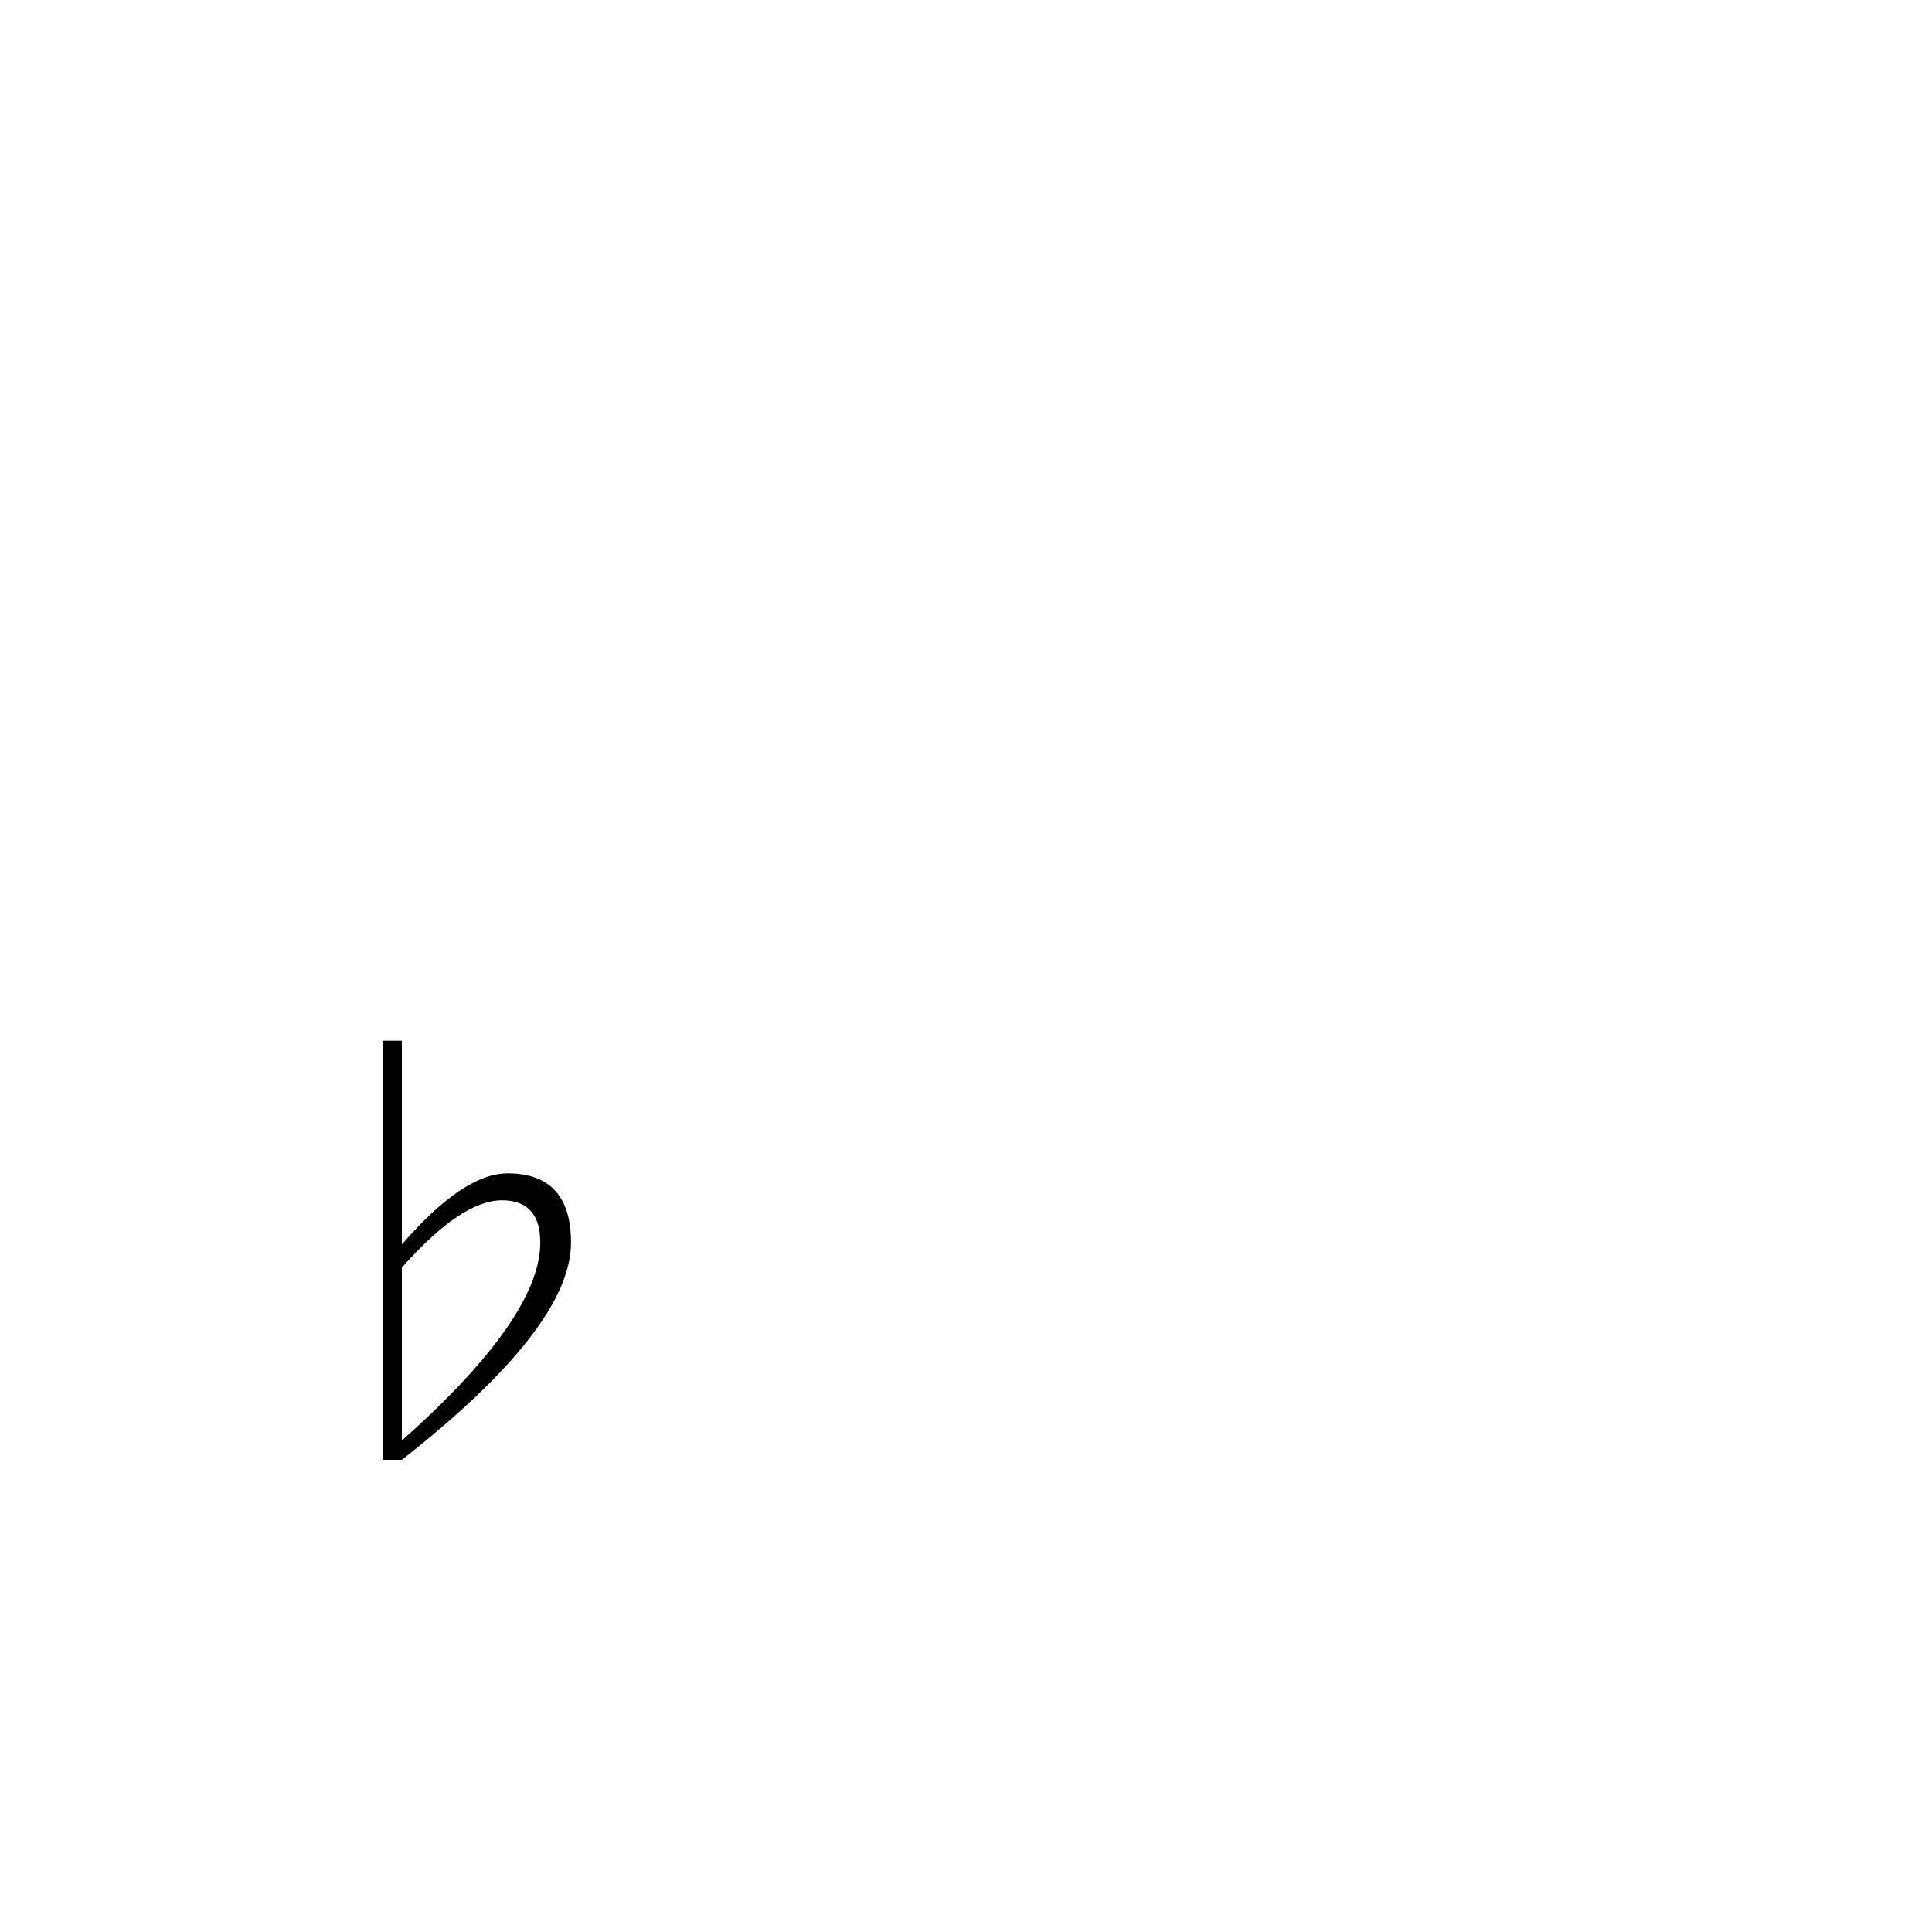
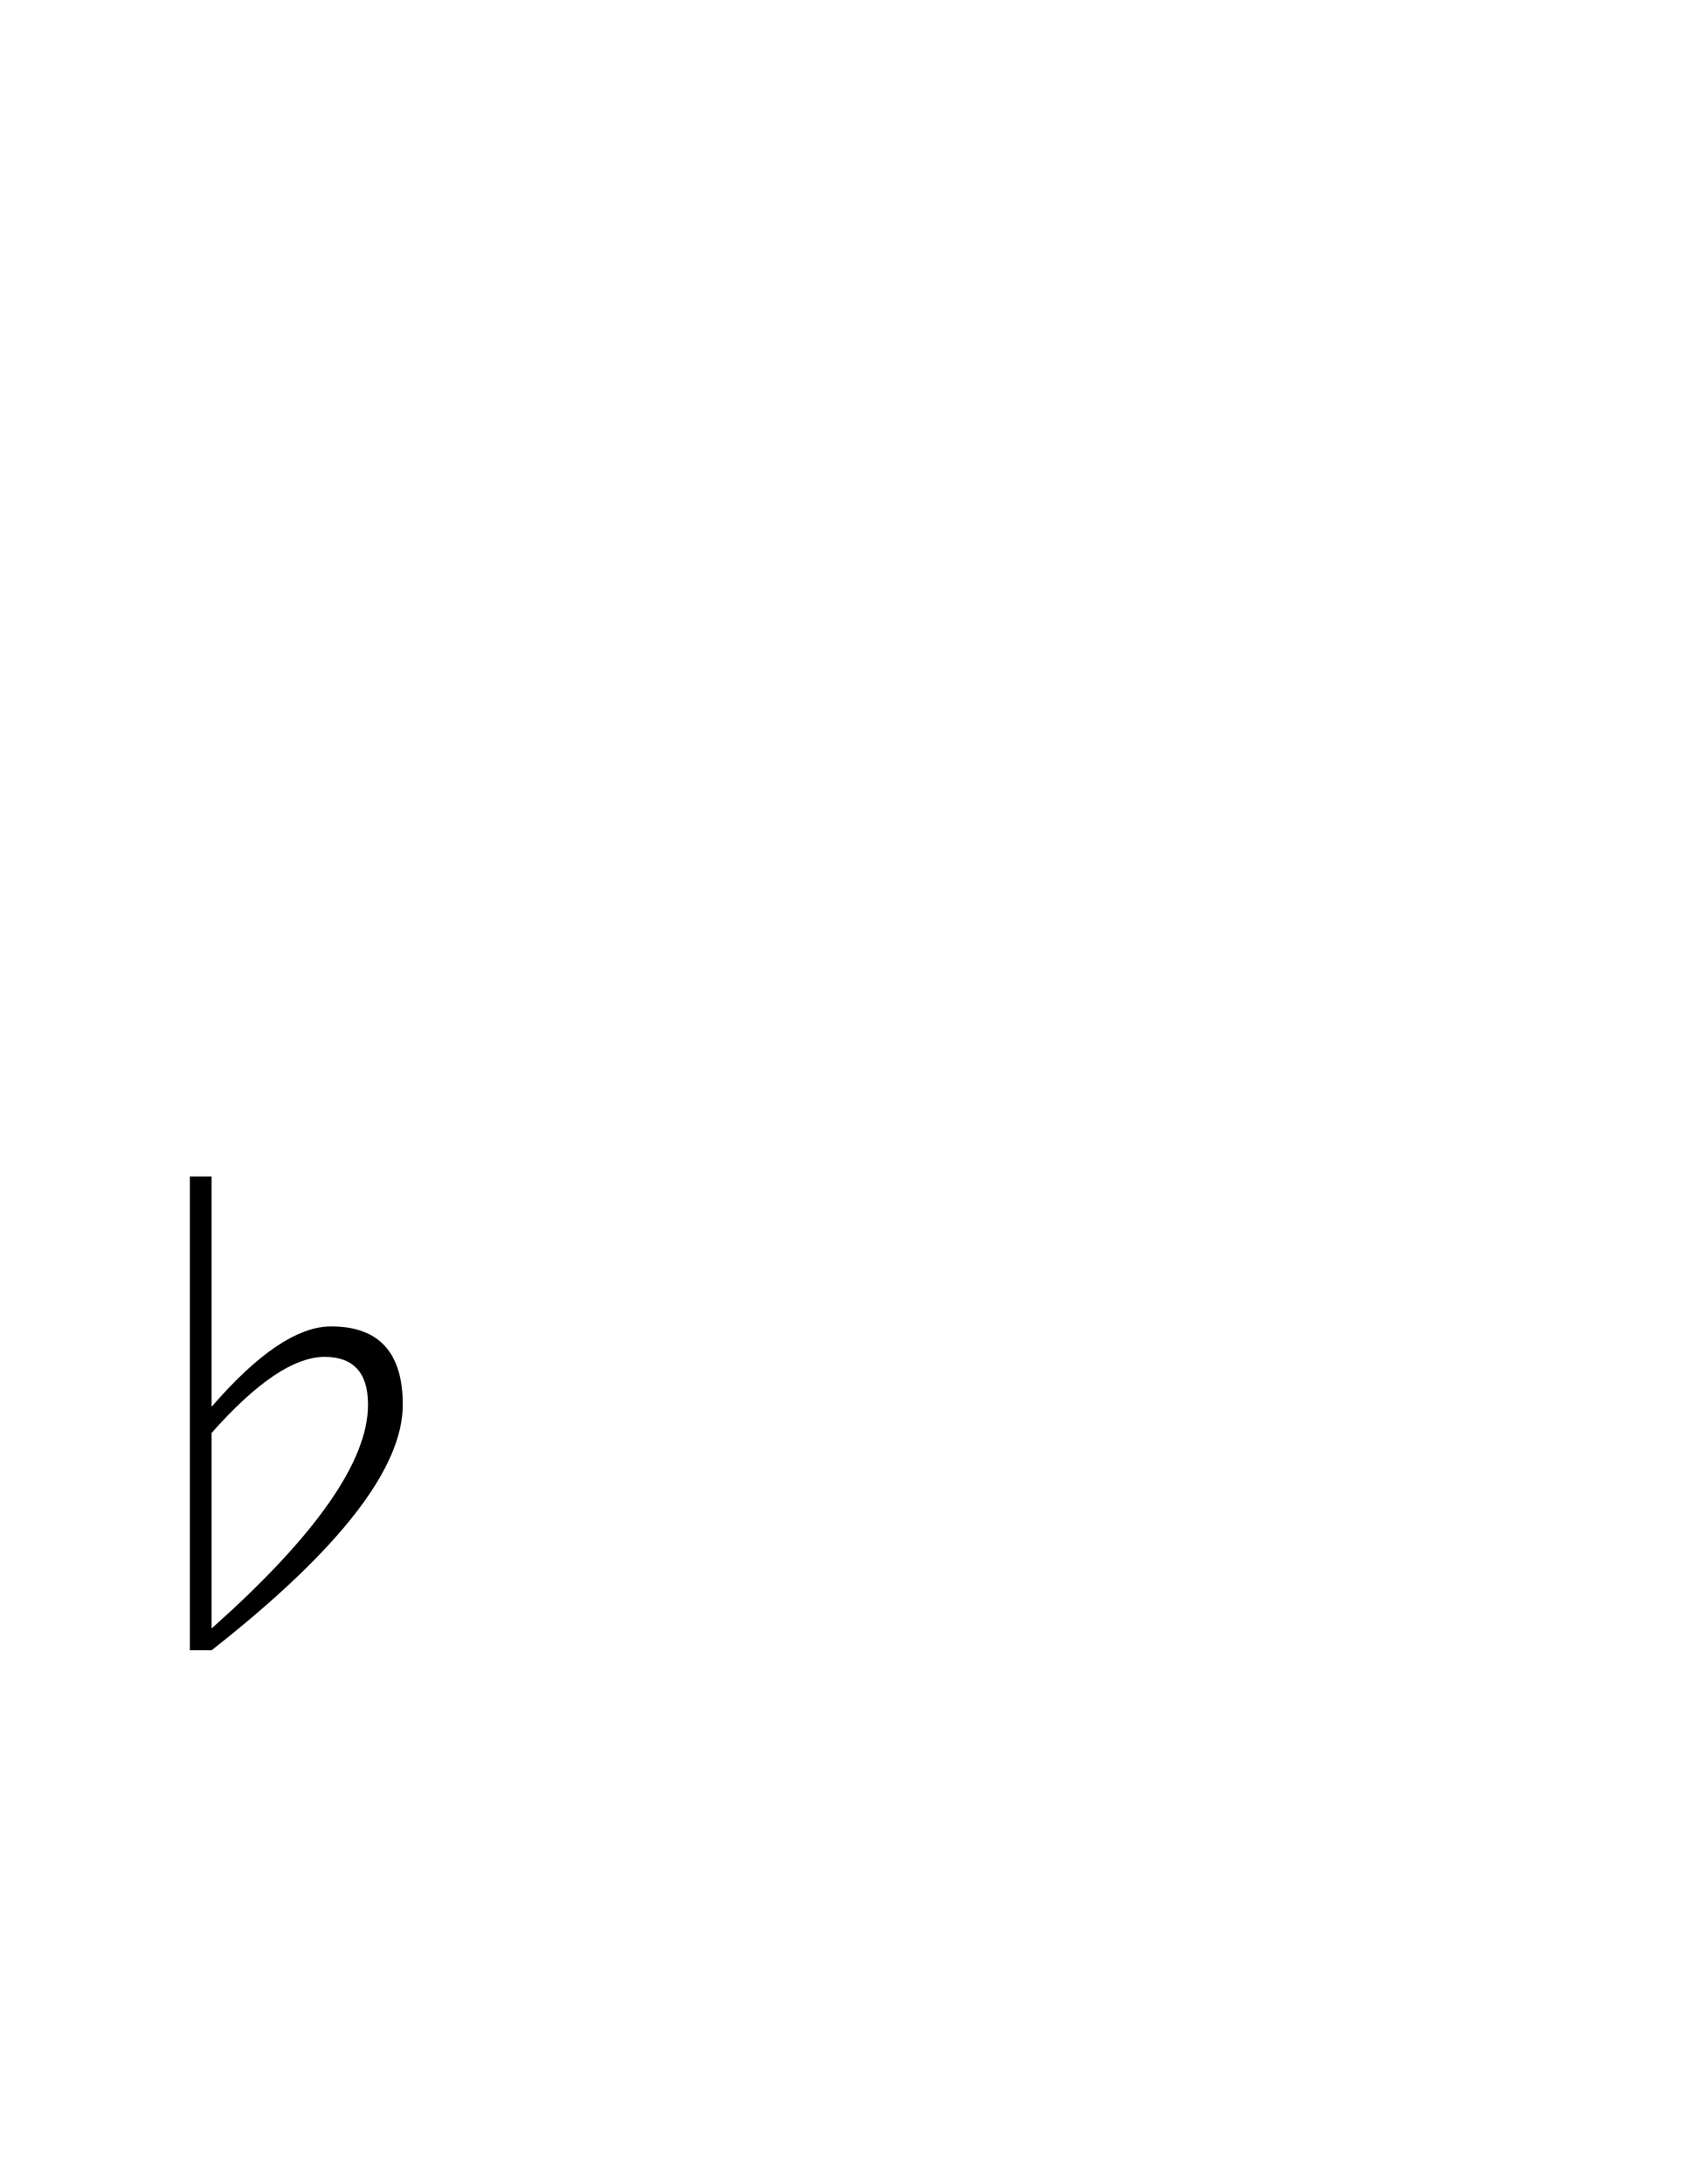
- <svg xmlns="http://www.w3.org/2000/svg" viewBox="-14 -18 28 36" width="22pt" height="22pt" version="1.1">
+ <svg xmlns="http://www.w3.org/2000/svg" viewBox="-14 -18 28 36" width="28pt" height="36pt" version="1.1">
  <path id="flat" d="M -10.512,1.392 V 5.189 q 1.146,-1.325 1.97,-1.325 1.182,0 1.182,1.29 0,1.576 -3.152,4.048 h -0.358 V 1.392 Z m 0,7.451 q 2.579,-2.293 2.579,-3.689 0,-0.788 -0.716,-0.788 -0.752,0 -1.863,1.254 z" />
</svg>
